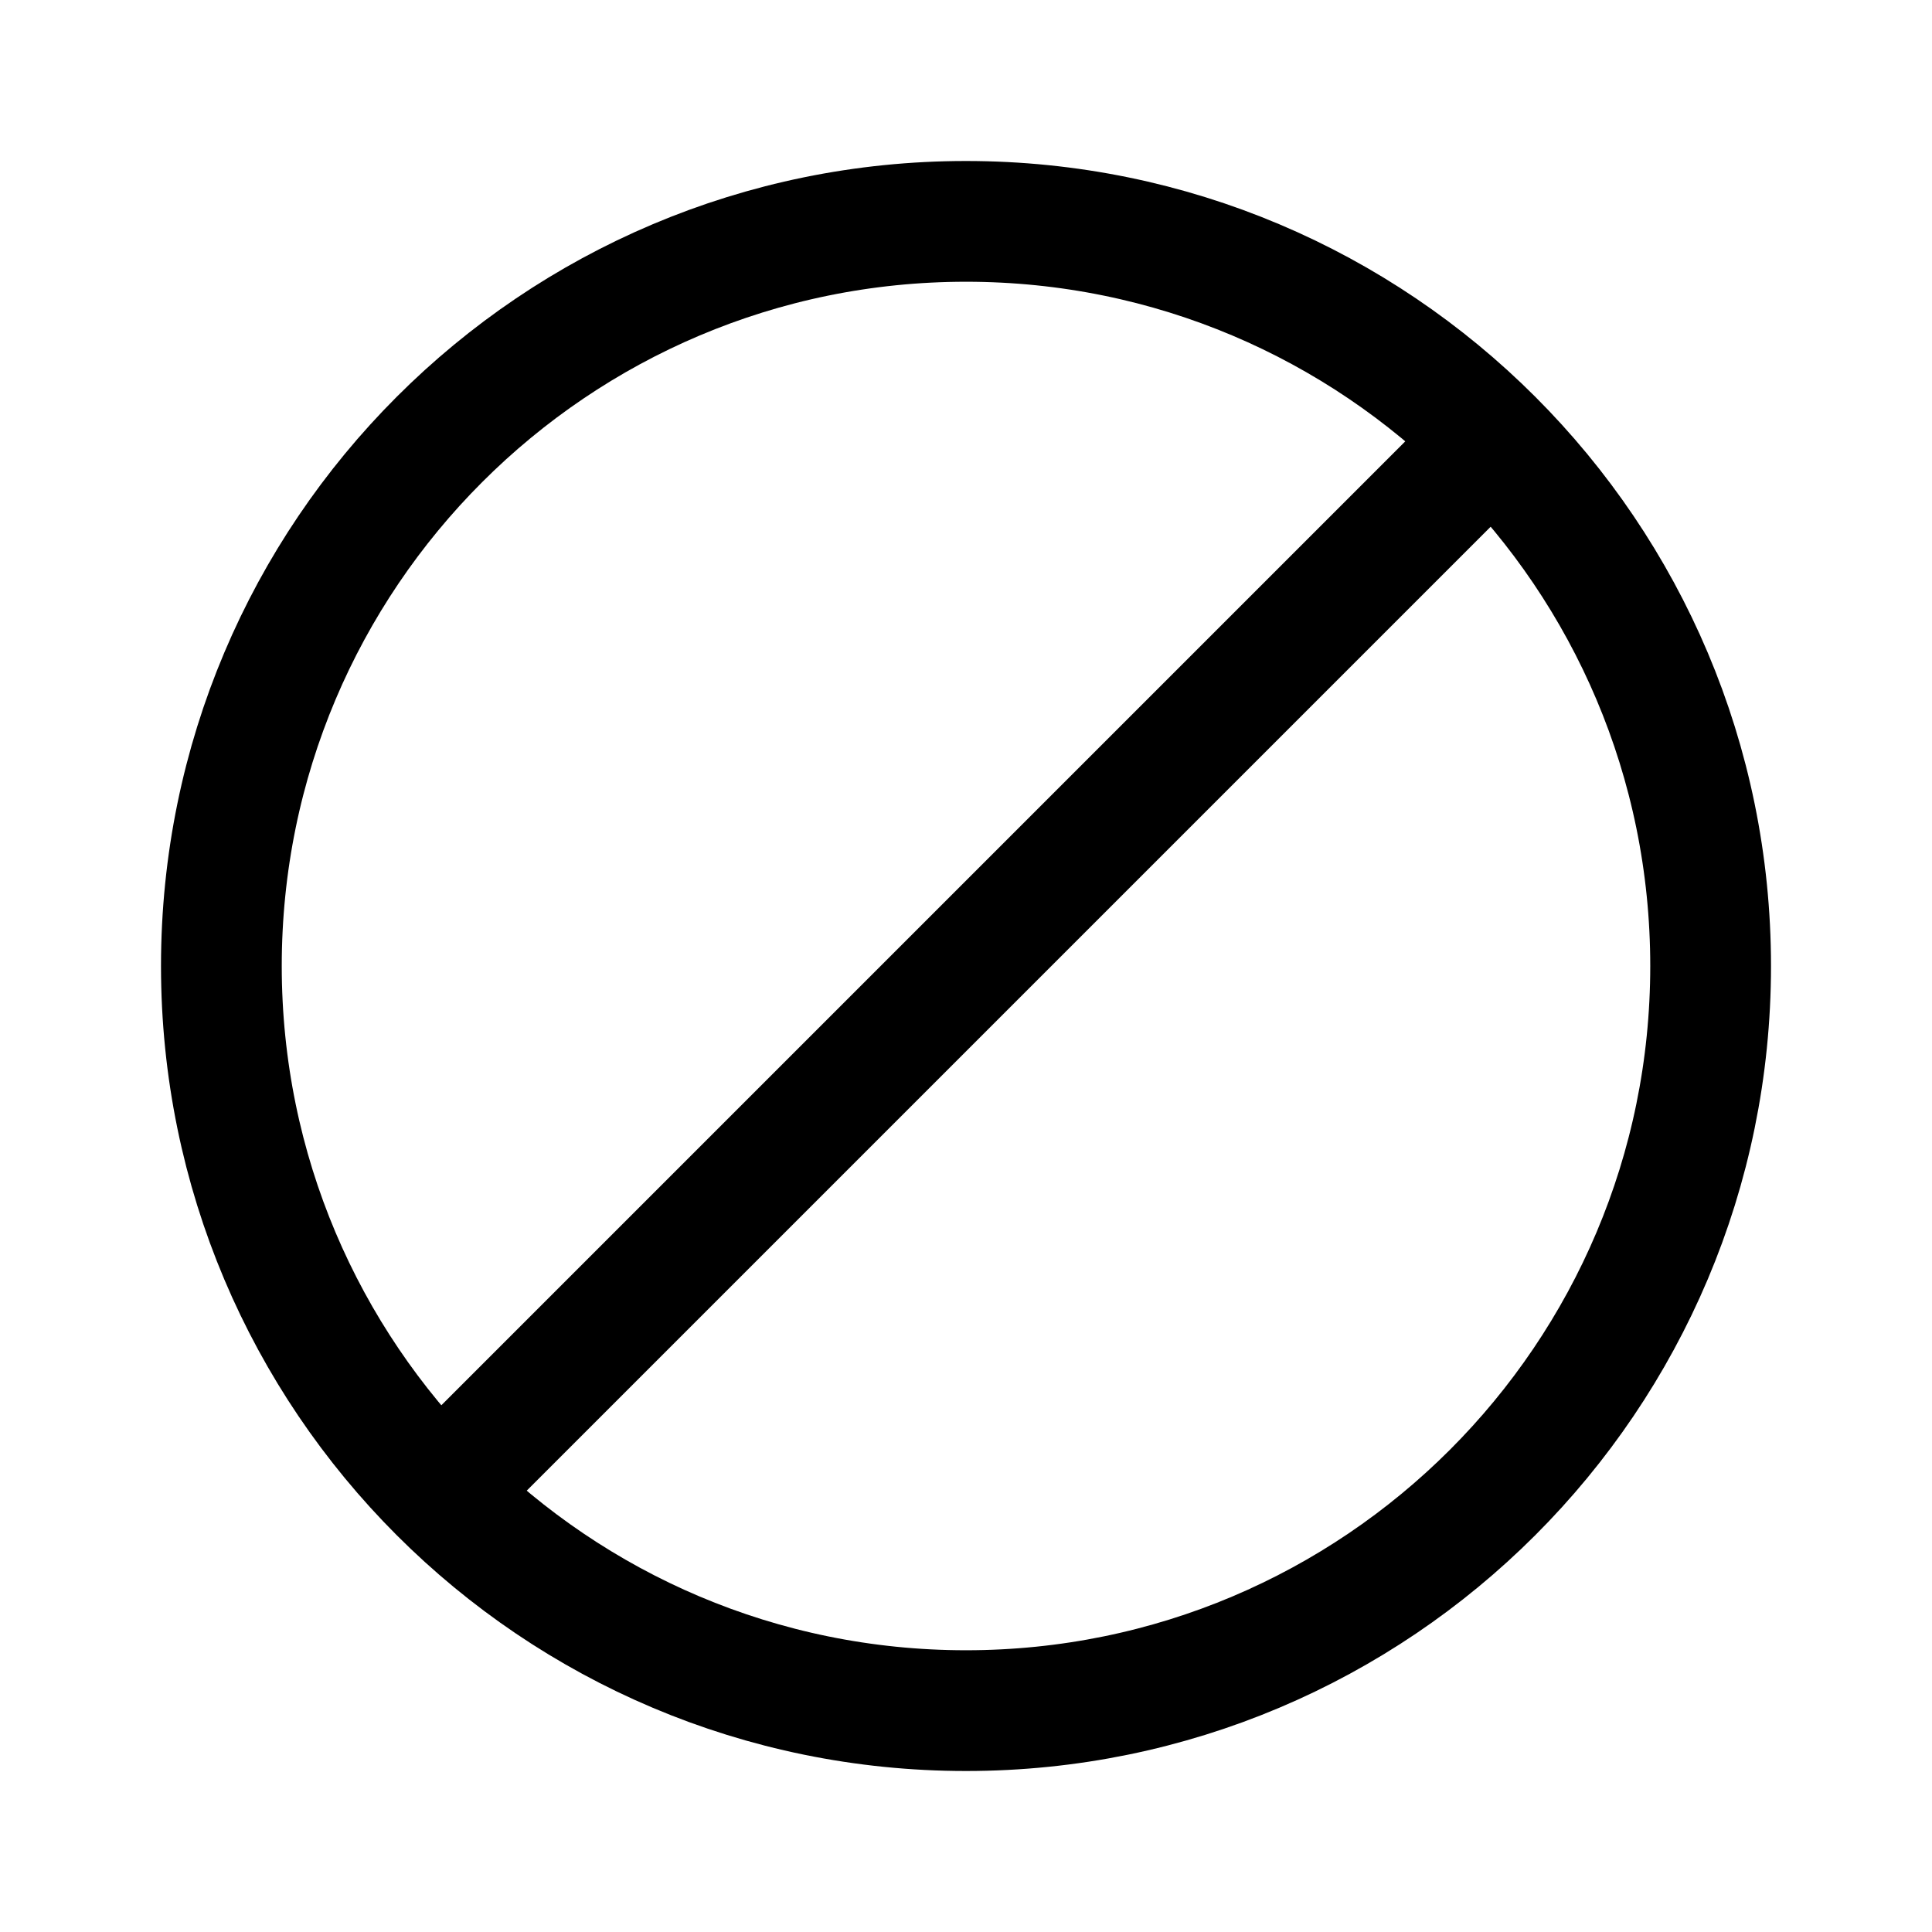
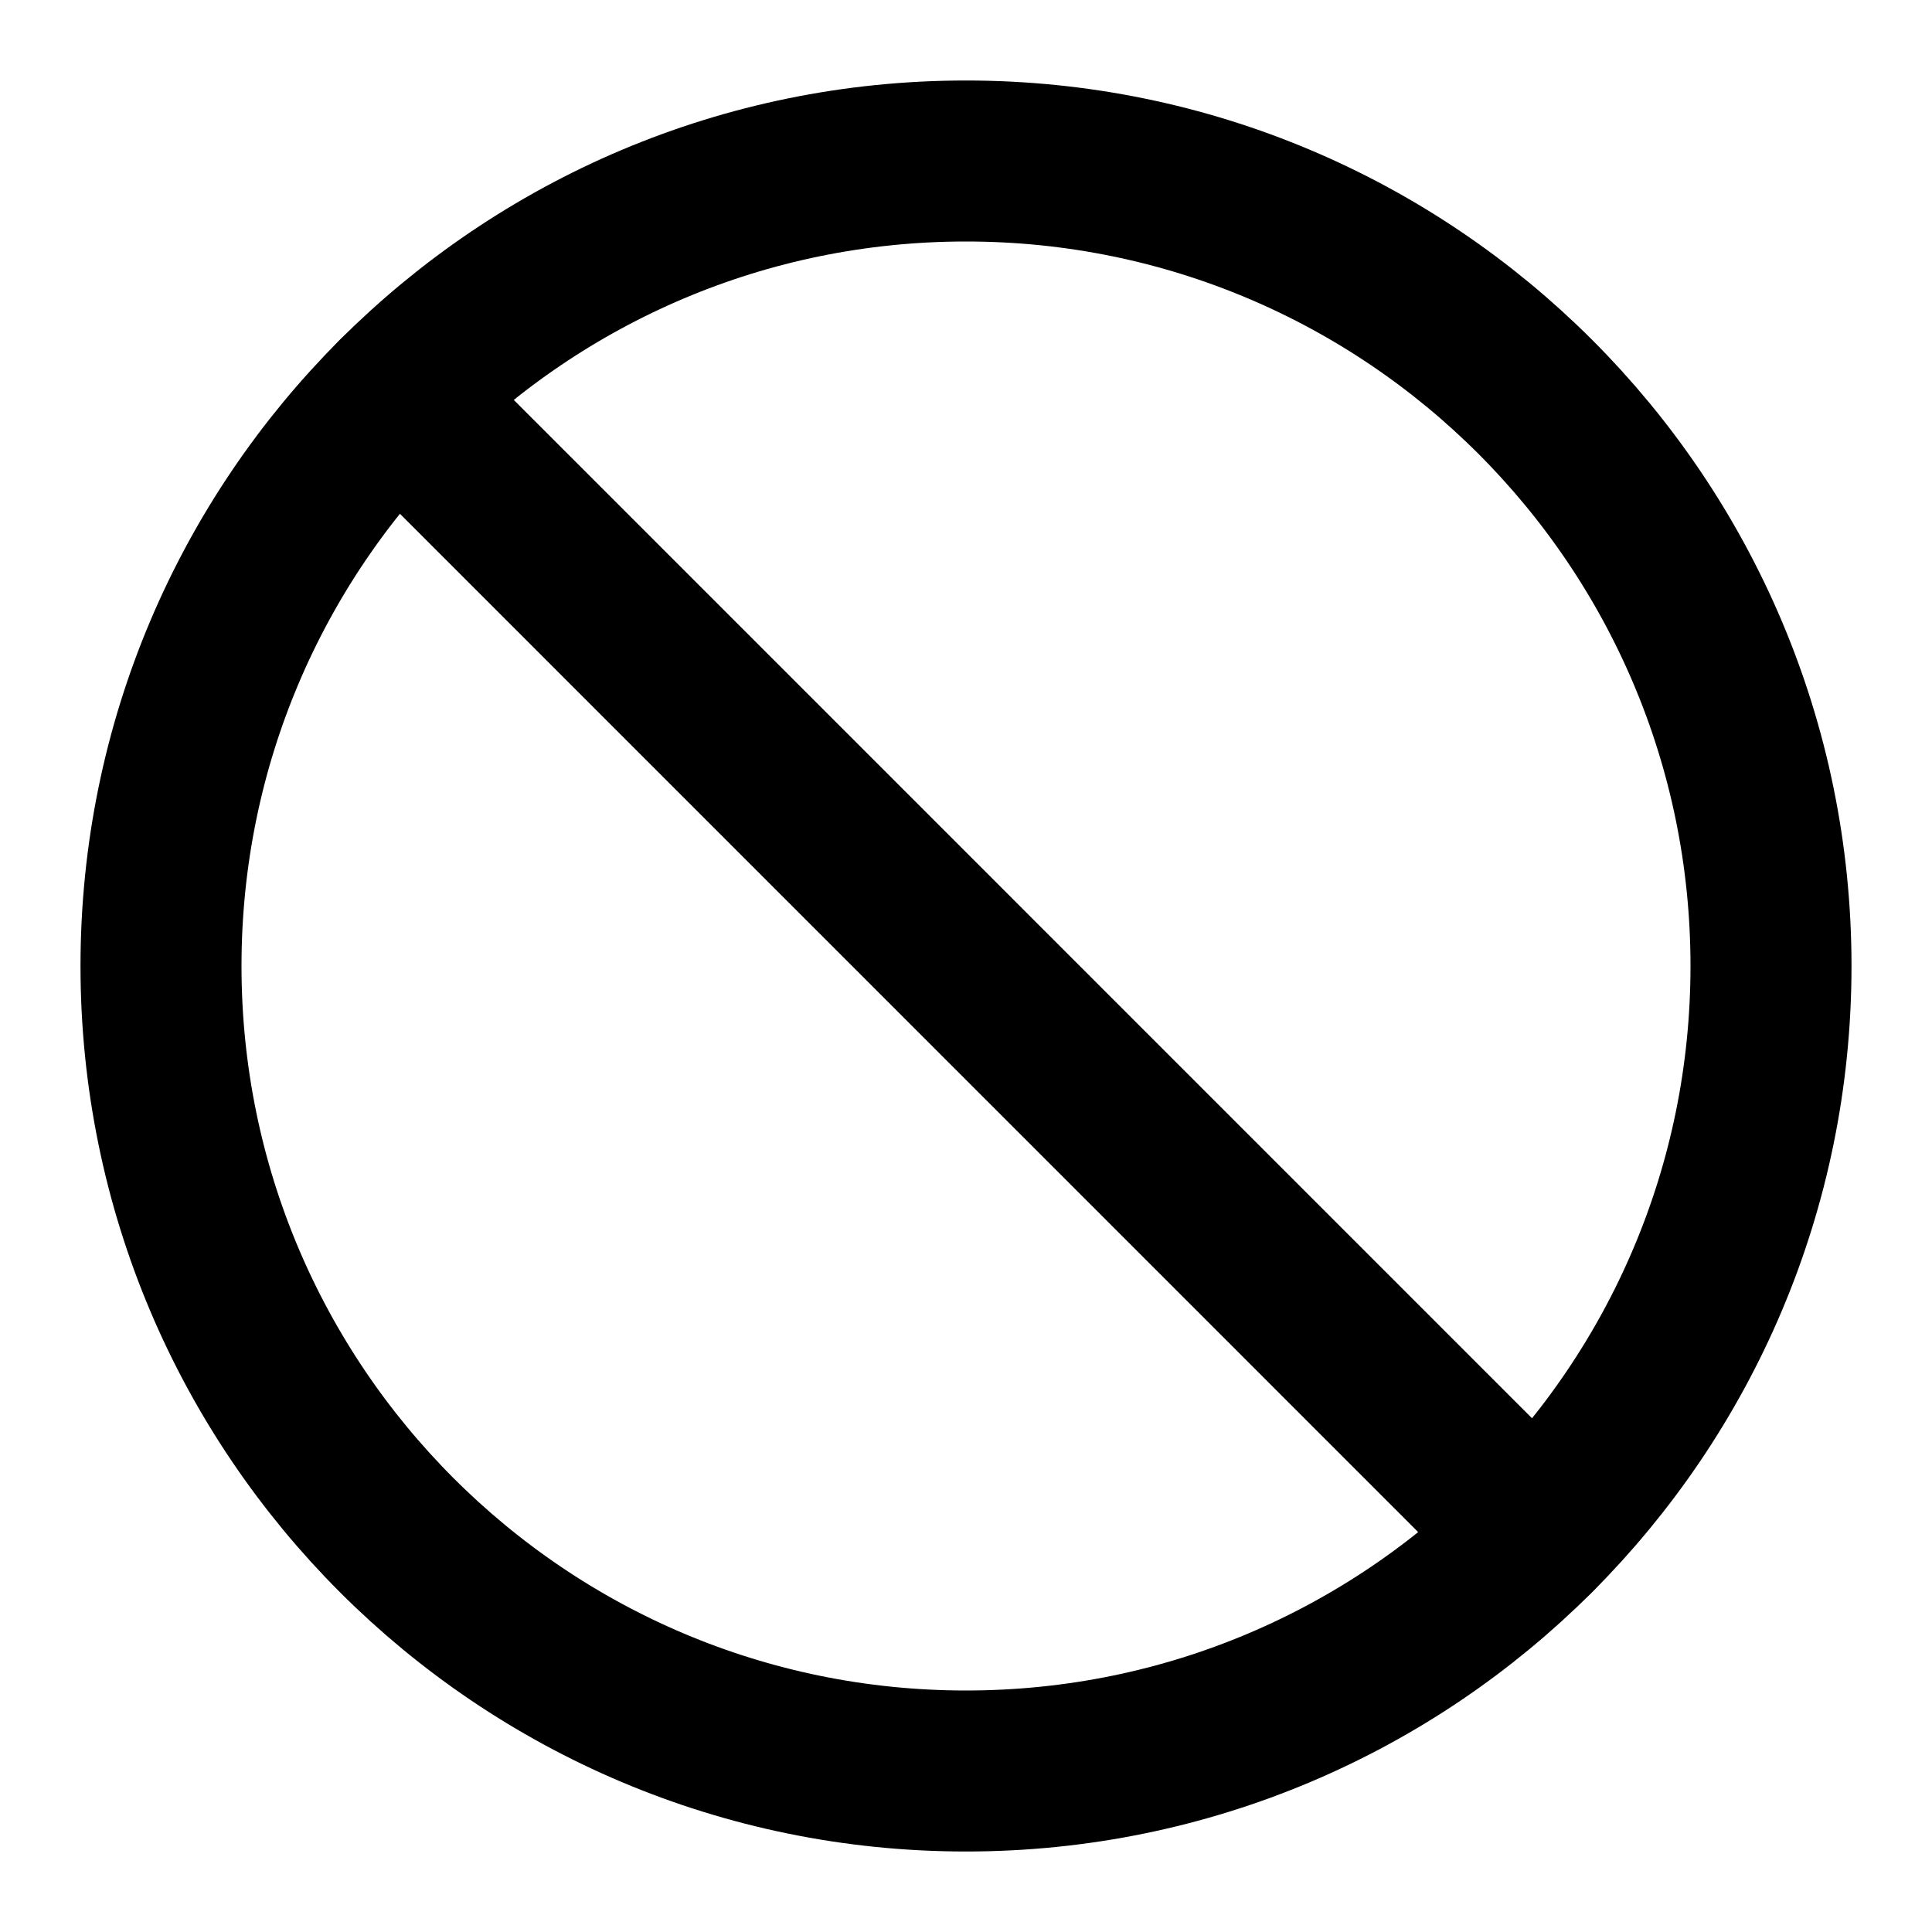
- <svg xmlns="http://www.w3.org/2000/svg" viewBox="0 0 24 24" fill="none">
-   <path d="M21.25 12C21.25 17.109 17.109 21.25 12 21.25C9.446 21.25 7.133 20.215 5.459 18.541C3.785 16.867 2.75 14.554 2.75 12C2.75 6.891 6.891 2.75 12 2.75C14.554 2.75 16.867 3.785 18.541 5.459C20.215 7.133 21.25 9.446 21.25 12Z" stroke="currentColor" stroke-width="1.5" stroke-linecap="square" />
-   <path d="M18 6L6 18" stroke="currentColor" stroke-width="1.5" stroke-linecap="square" />
+ <svg xmlns="http://www.w3.org/2000/svg" width="24" height="24" viewBox="0 0 24 24" fill="none" stroke="currentColor" stroke-width="2" stroke-linecap="round" stroke-linejoin="round">
+   <circle cx="12" cy="12" r="10" />
+   <path d="M4.929 4.929 19.07 19.071" />
</svg>
